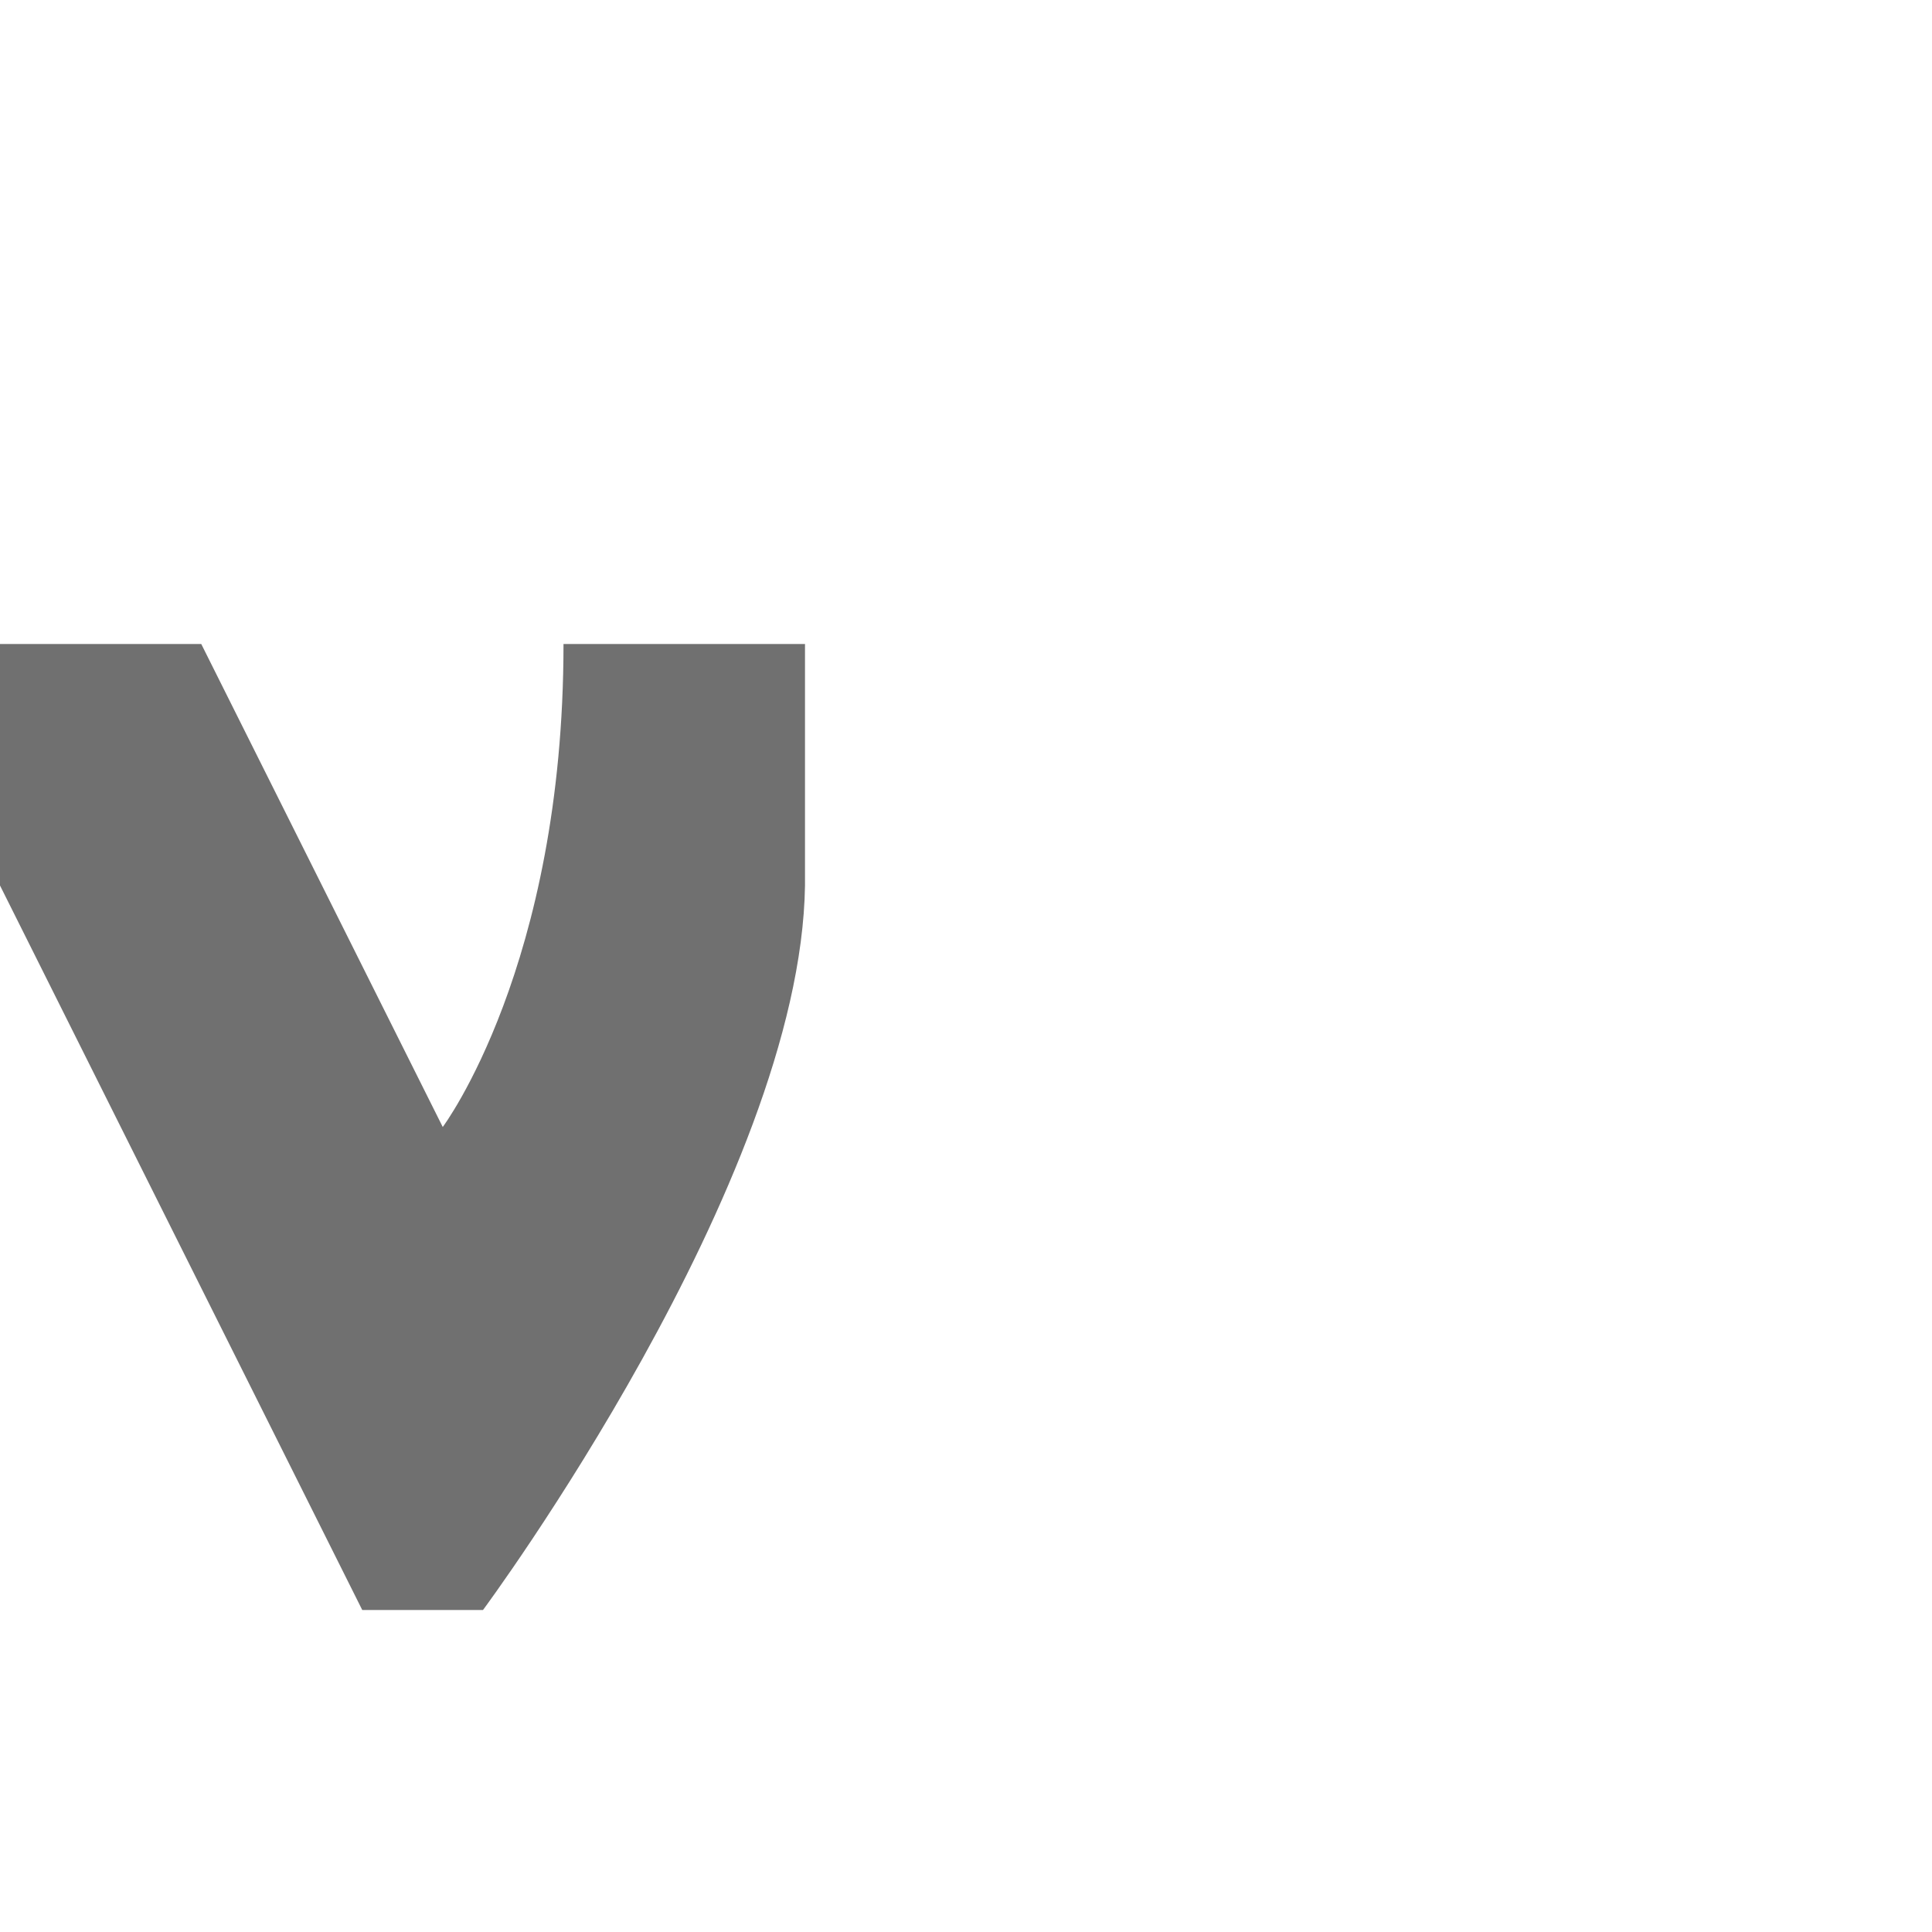
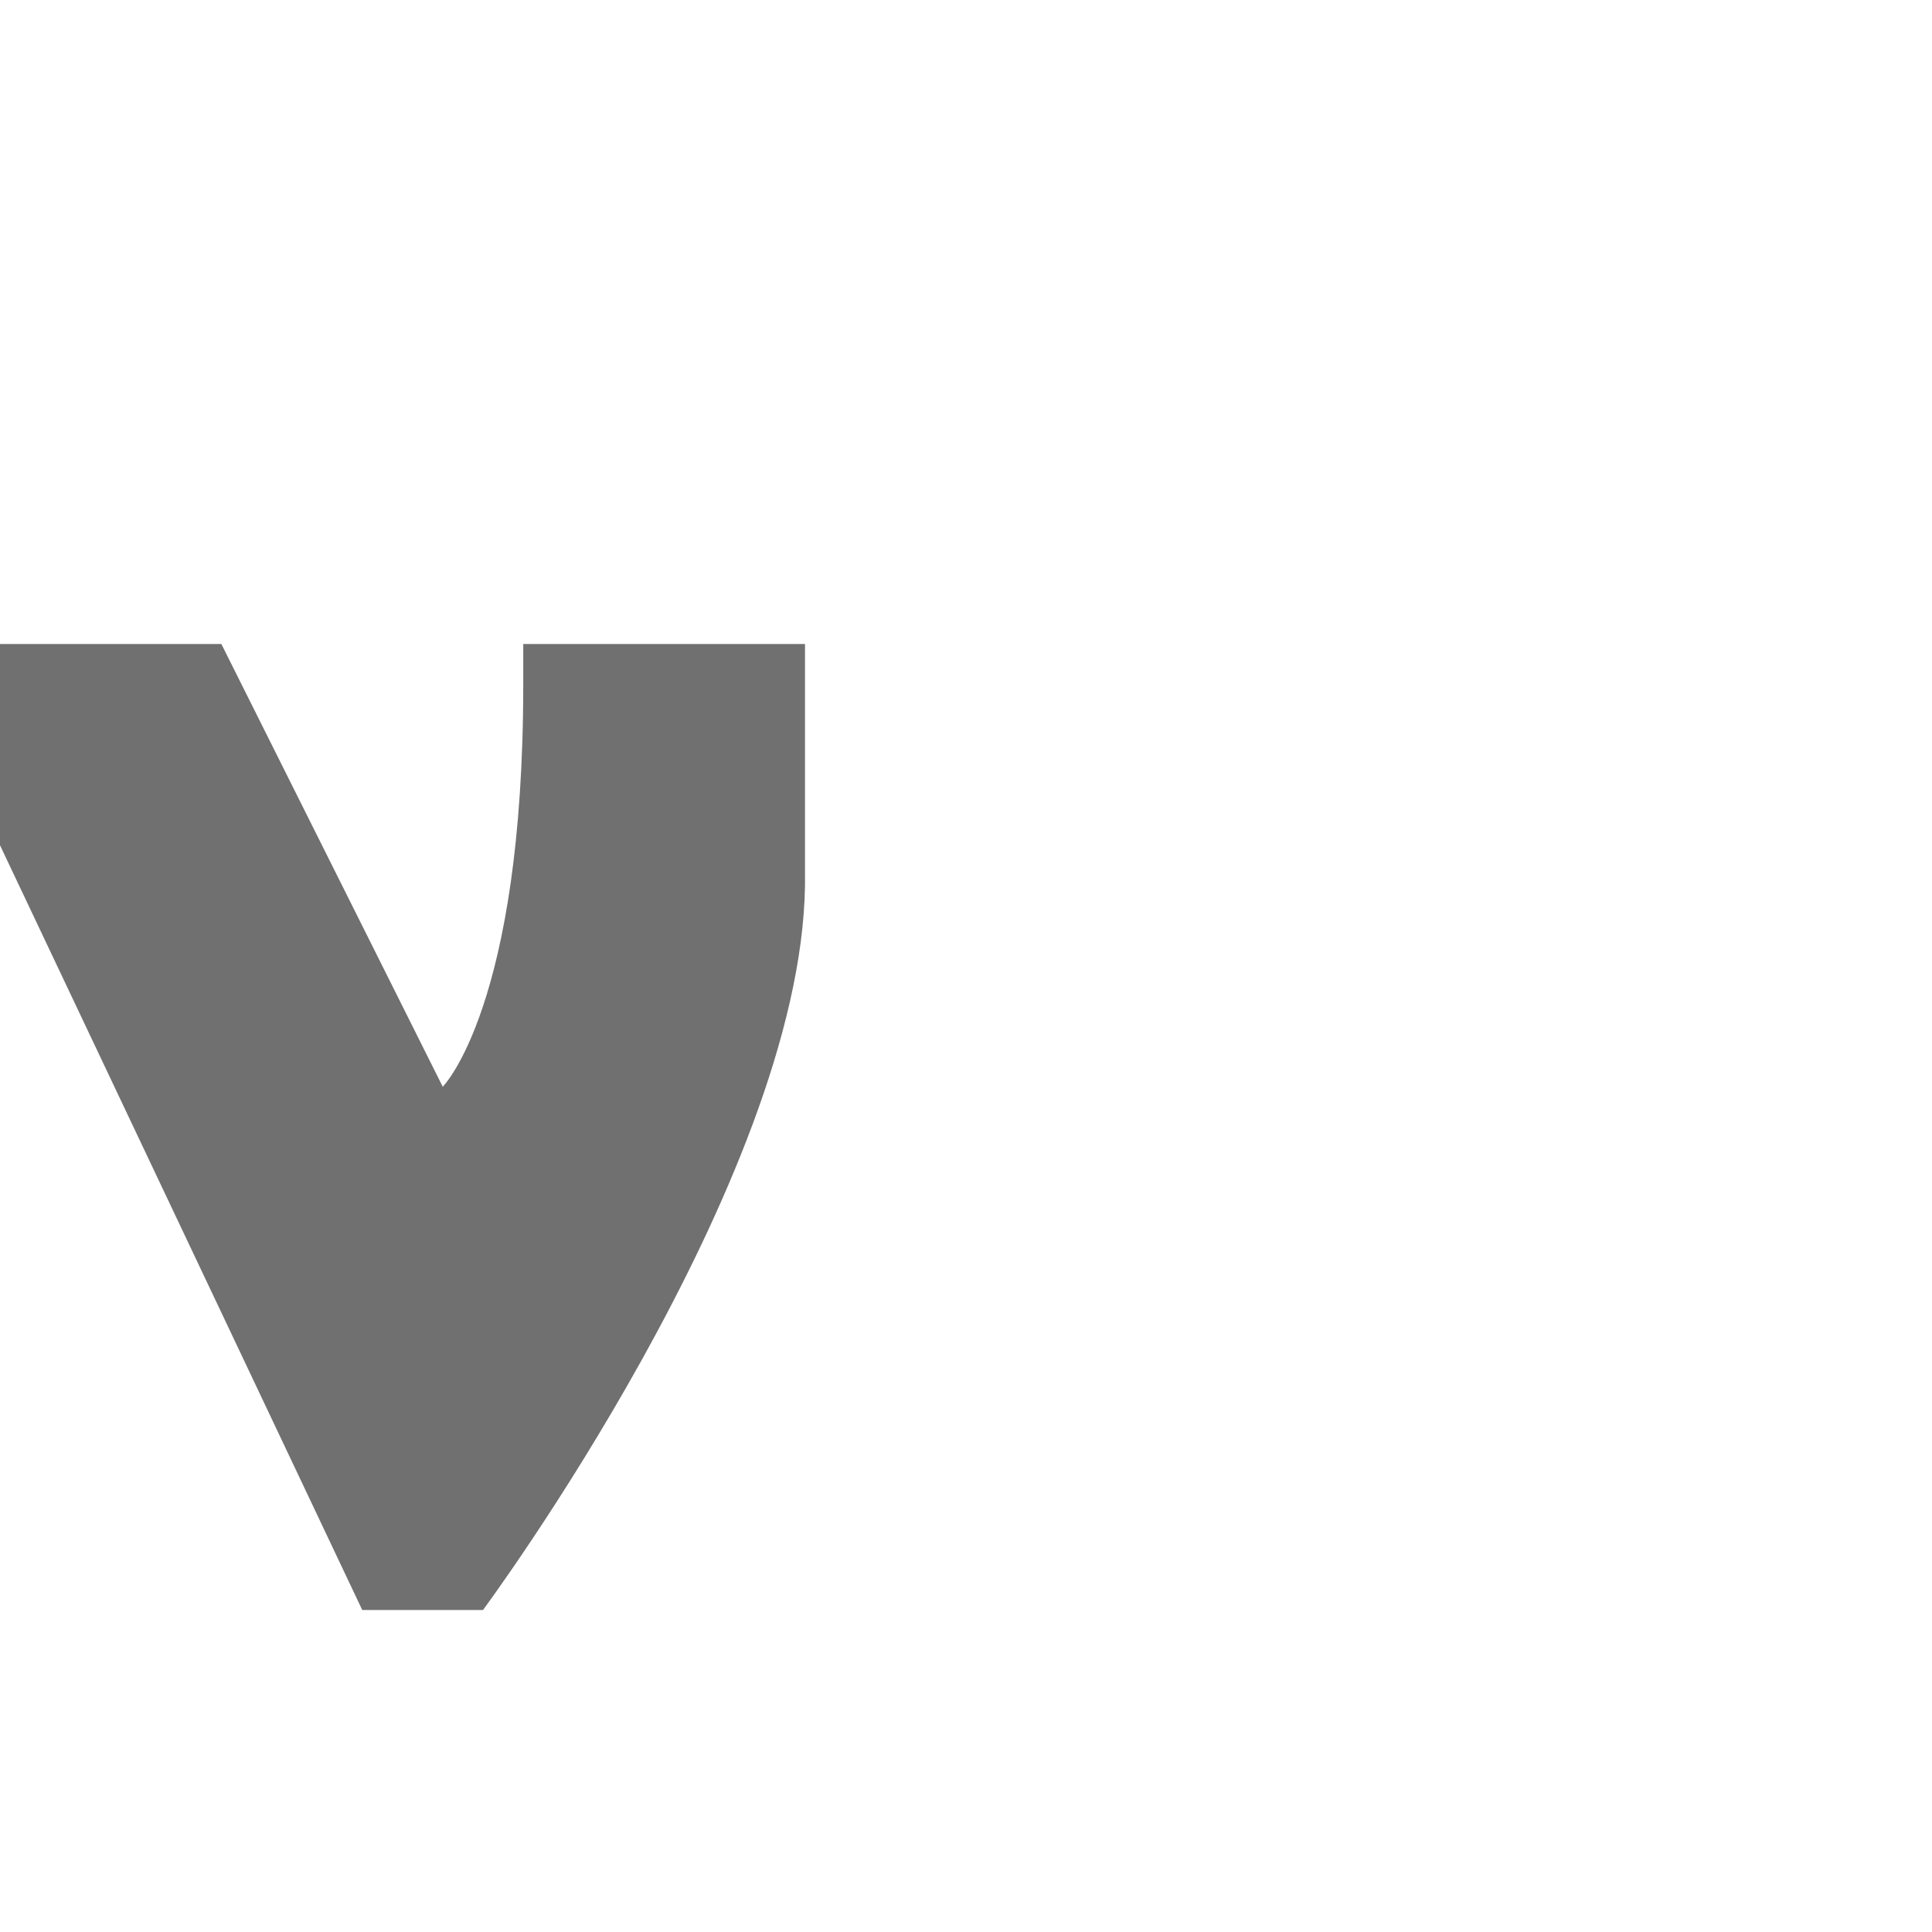
<svg xmlns="http://www.w3.org/2000/svg" width="1200" height="1200" viewBox="0 0 1200 1200" version="1.1" id="svg1" xml:space="preserve">
  <defs id="defs1" />
  <g id="layer1">
-     <path style="fill:#000000;fill-opacity:0.56;fill-rule:evenodd;stroke:none;stroke-width:1px;stroke-linecap:butt;stroke-linejoin:miter;stroke-opacity:1" d="m 350,400 c 0,200 -75,300 -75,300 L 125,400 H 0 v 150 l 225,450 75,2e-5 c 0,0 197.301,-266.005 200,-450 V 400 Z" id="path568" />
+     <path style="fill:#000000;fill-opacity:0.56;fill-rule:evenodd;stroke:none;stroke-width:1px;stroke-linecap:butt;stroke-linejoin:miter;stroke-opacity:1" d="m 325,425 c 0,200 -50,250 -50,250 L 137.5,400 H 0 v 125 l 225,475 75,-10e-6 c 0,0 197.301,-266.004 200,-450 V 400 H 325 Z" id="path568" />
  </g>
</svg>
